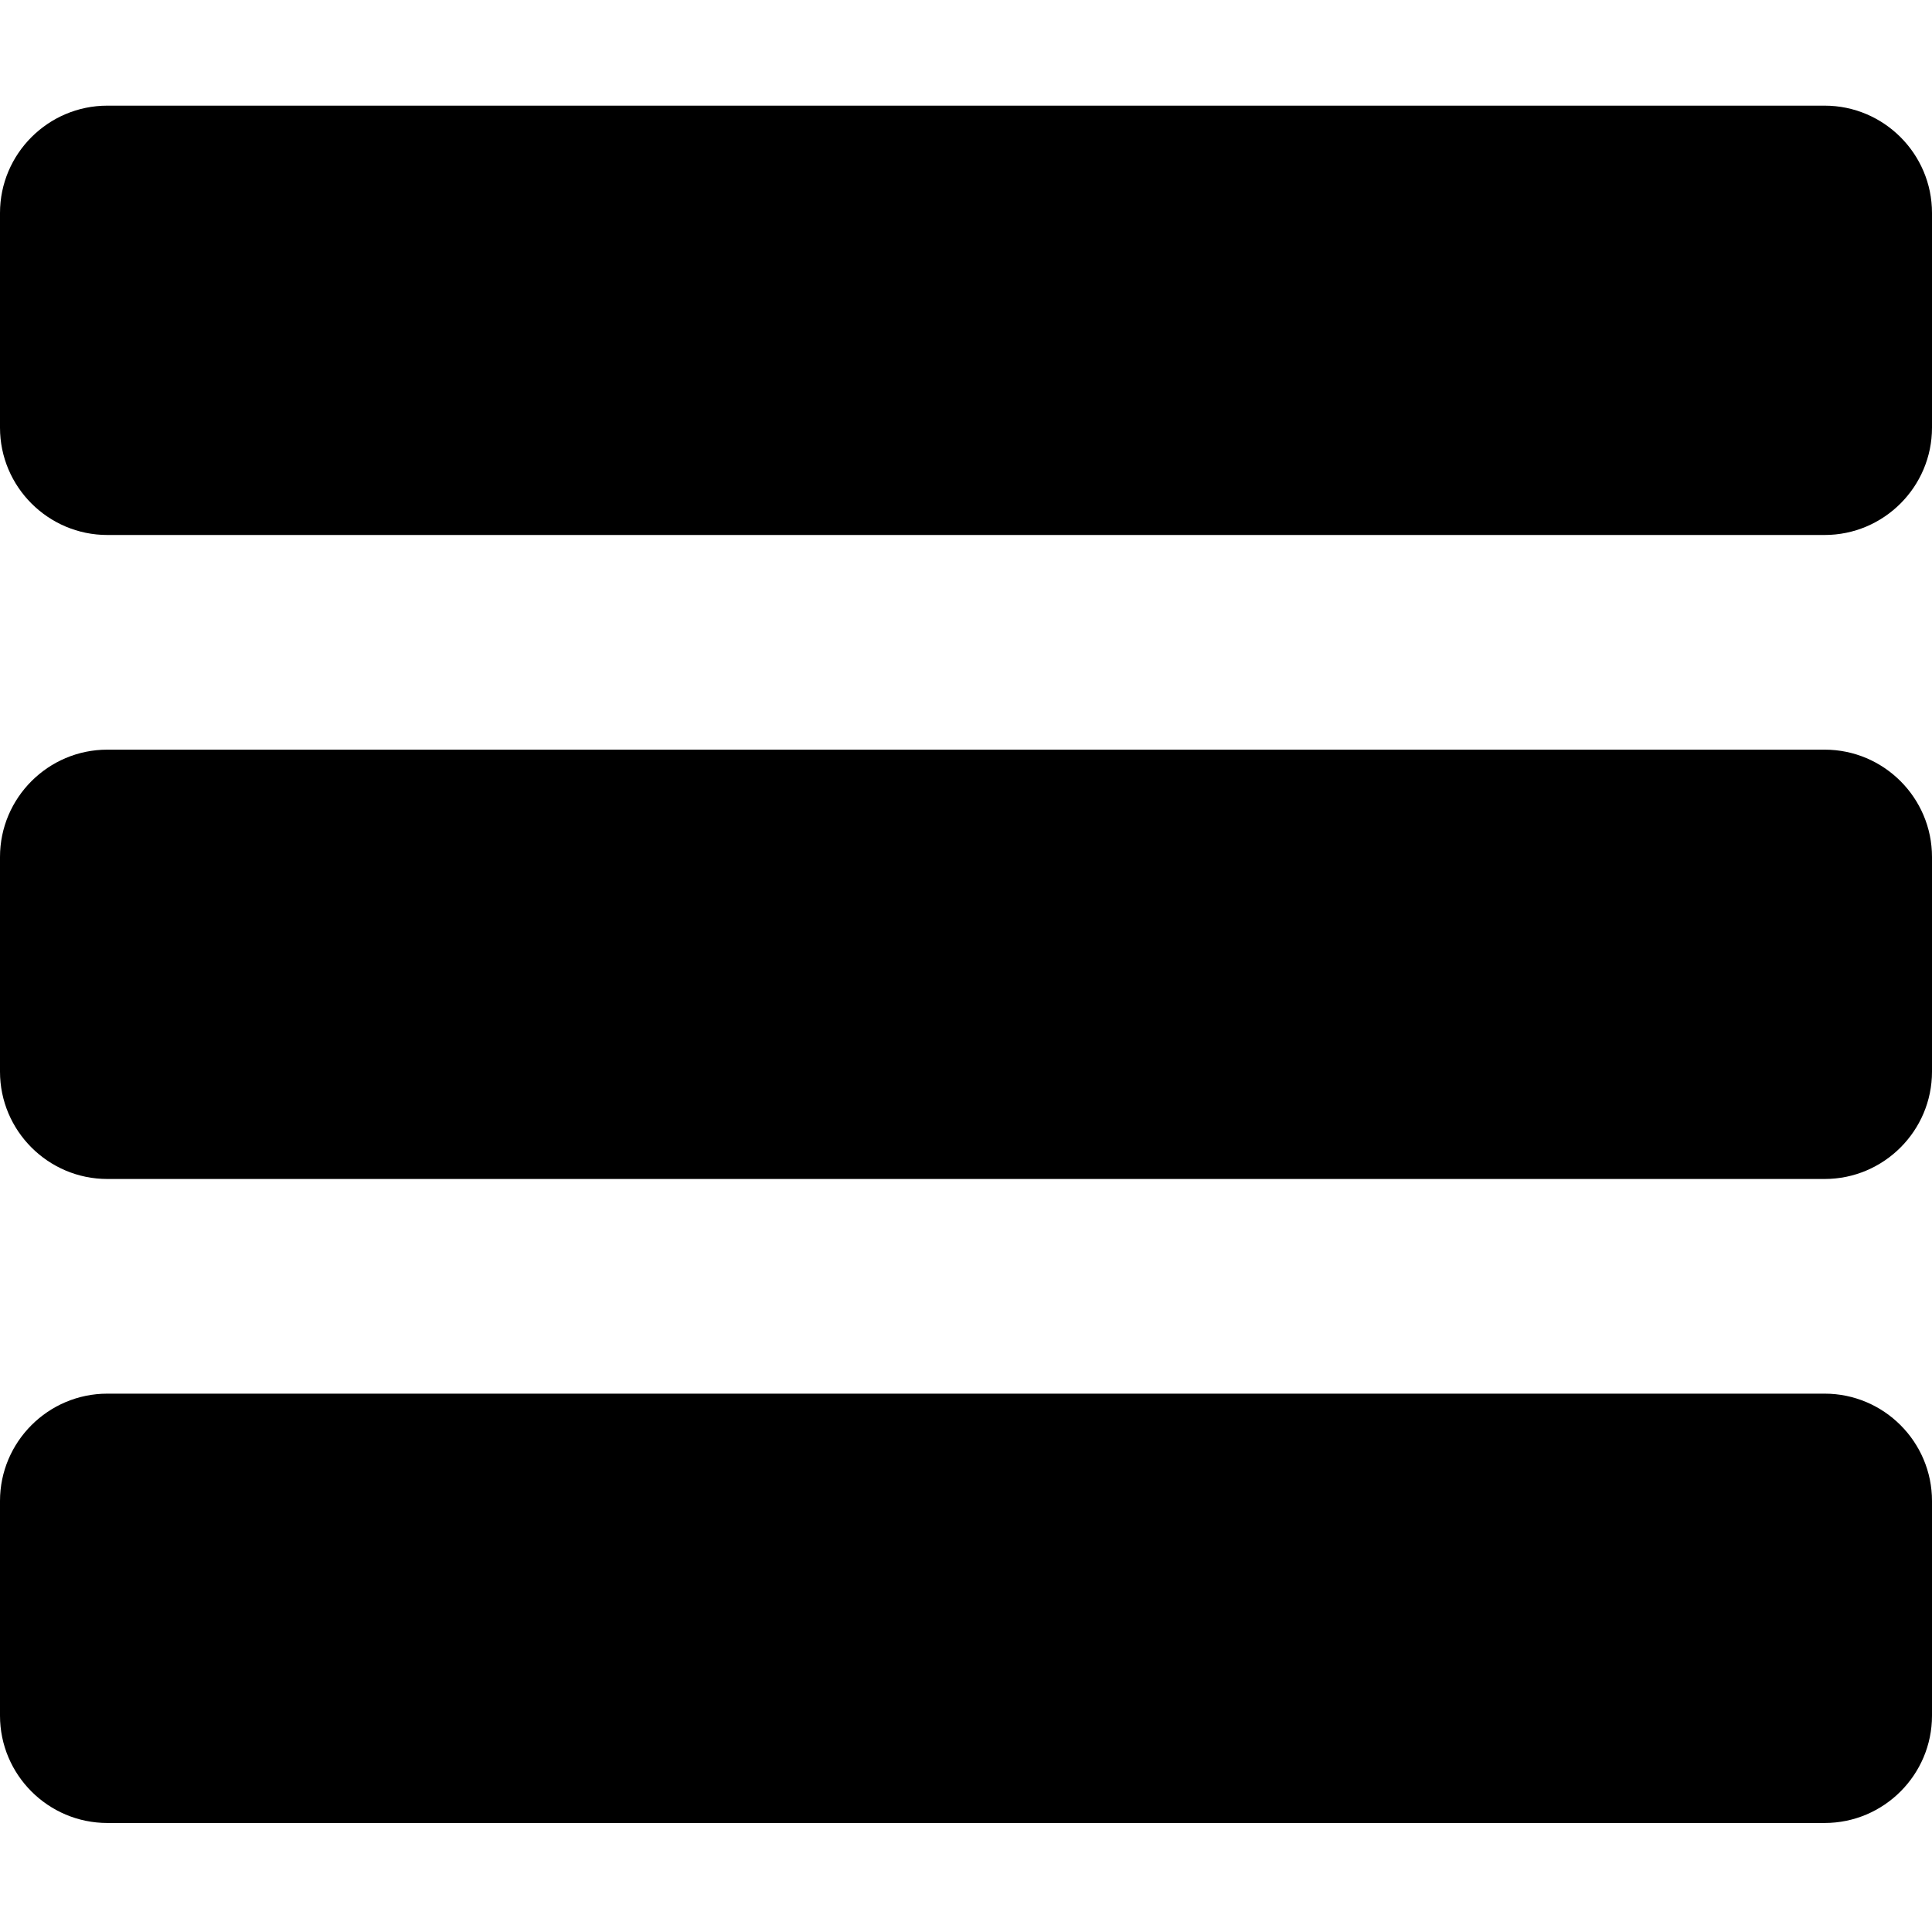
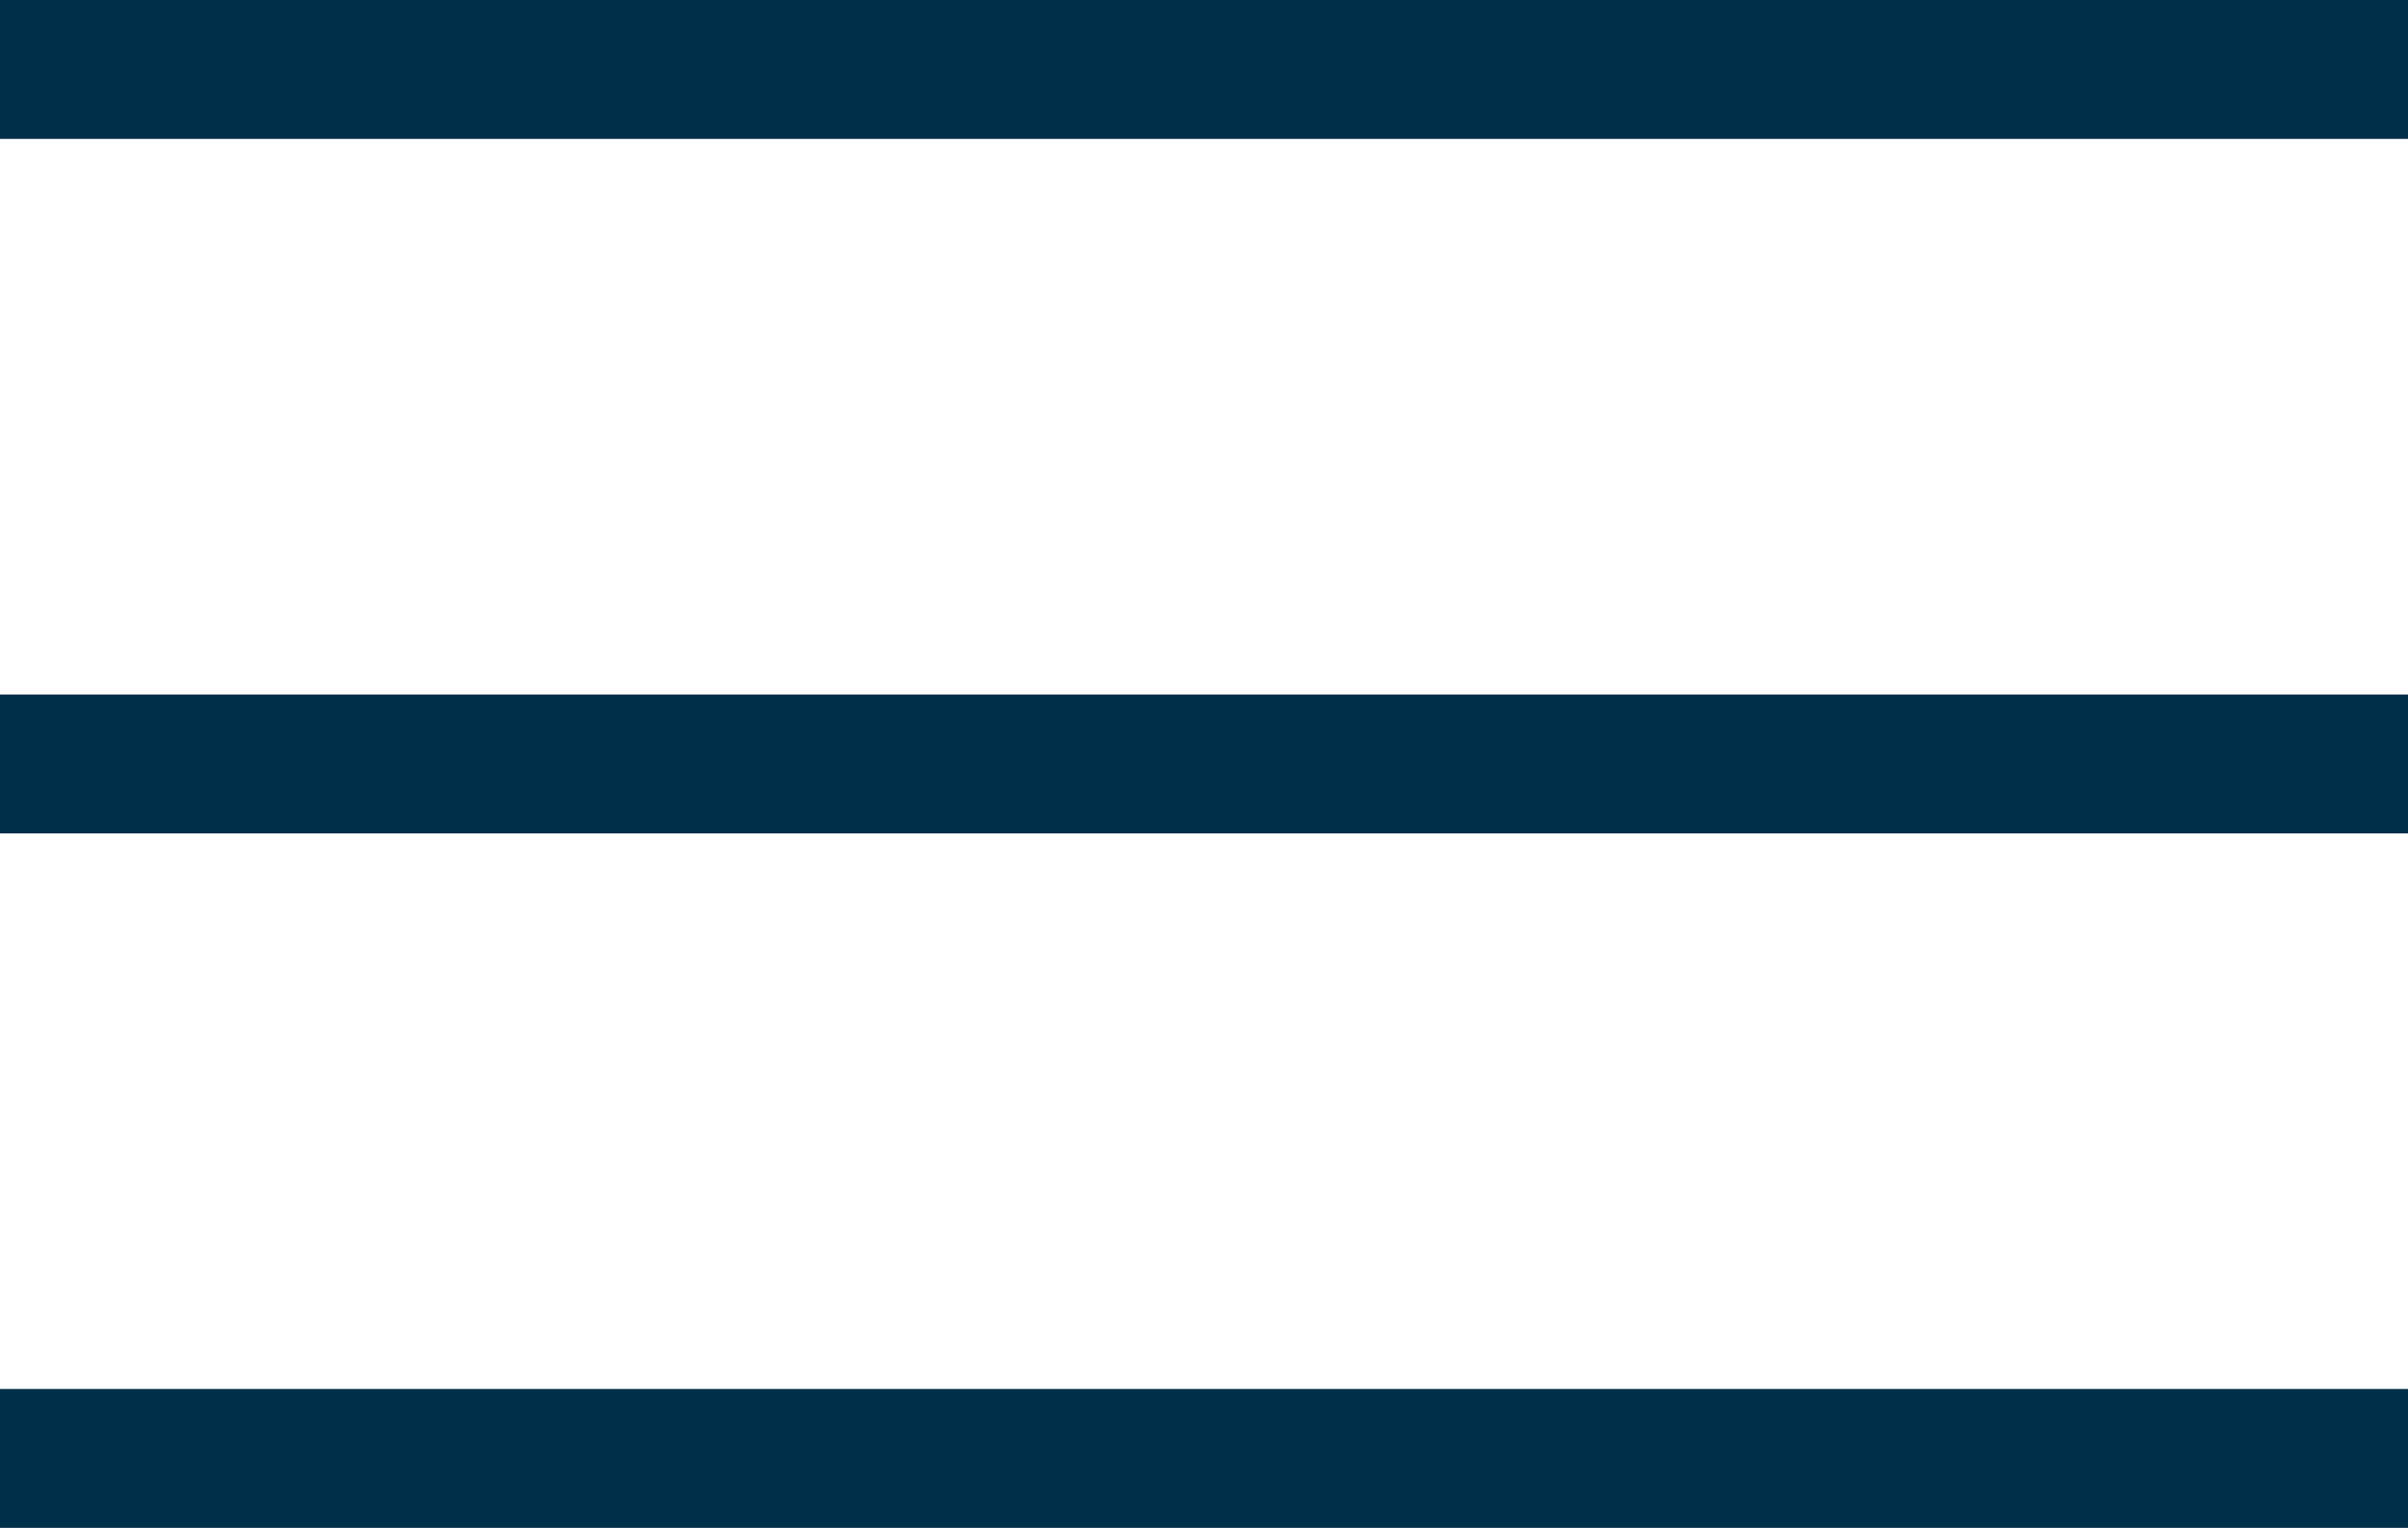
- <svg xmlns="http://www.w3.org/2000/svg" height="384pt" viewBox="0 -21 384 384" width="384pt">
-   <path d="m362.668 0h-341.336c-11.754 0-21.332 9.578-21.332 21.332v42.668c0 11.754 9.578 21.332 21.332 21.332h341.336c11.754 0 21.332-9.578 21.332-21.332v-42.668c0-11.754-9.578-21.332-21.332-21.332zm0 0" />
-   <path d="m362.668 128h-341.336c-11.754 0-21.332 9.578-21.332 21.332v42.668c0 11.754 9.578 21.332 21.332 21.332h341.336c11.754 0 21.332-9.578 21.332-21.332v-42.668c0-11.754-9.578-21.332-21.332-21.332zm0 0" />
-   <path d="m362.668 256h-341.336c-11.754 0-21.332 9.578-21.332 21.332v42.668c0 11.754 9.578 21.332 21.332 21.332h341.336c11.754 0 21.332-9.578 21.332-21.332v-42.668c0-11.754-9.578-21.332-21.332-21.332zm0 0" />
+ <svg xmlns="http://www.w3.org/2000/svg" width="69.363" height="44" viewBox="0 0 69.363 44">
+   <defs>
+     <style>
+       .cls-1 {
+         fill: none;
+         stroke: #003049;
+         stroke-width: 4px;
+       }
+     </style>
+   </defs>
+   <g id="Group_12" data-name="Group 12" transform="translate(-1810.5 -40.5)">
+     <path id="Path_4" data-name="Path 4" class="cls-1" d="M468.5-3817.5h69.363" transform="translate(1342 3860)" />
+     <path id="Path_5" data-name="Path 5" class="cls-1" d="M468.5-3817.5h69.363" transform="translate(1342 3880)" />
+     <path id="Path_6" data-name="Path 6" class="cls-1" d="M468.5-3817.5h69.363" transform="translate(1342 3900)" />
+   </g>
</svg>
